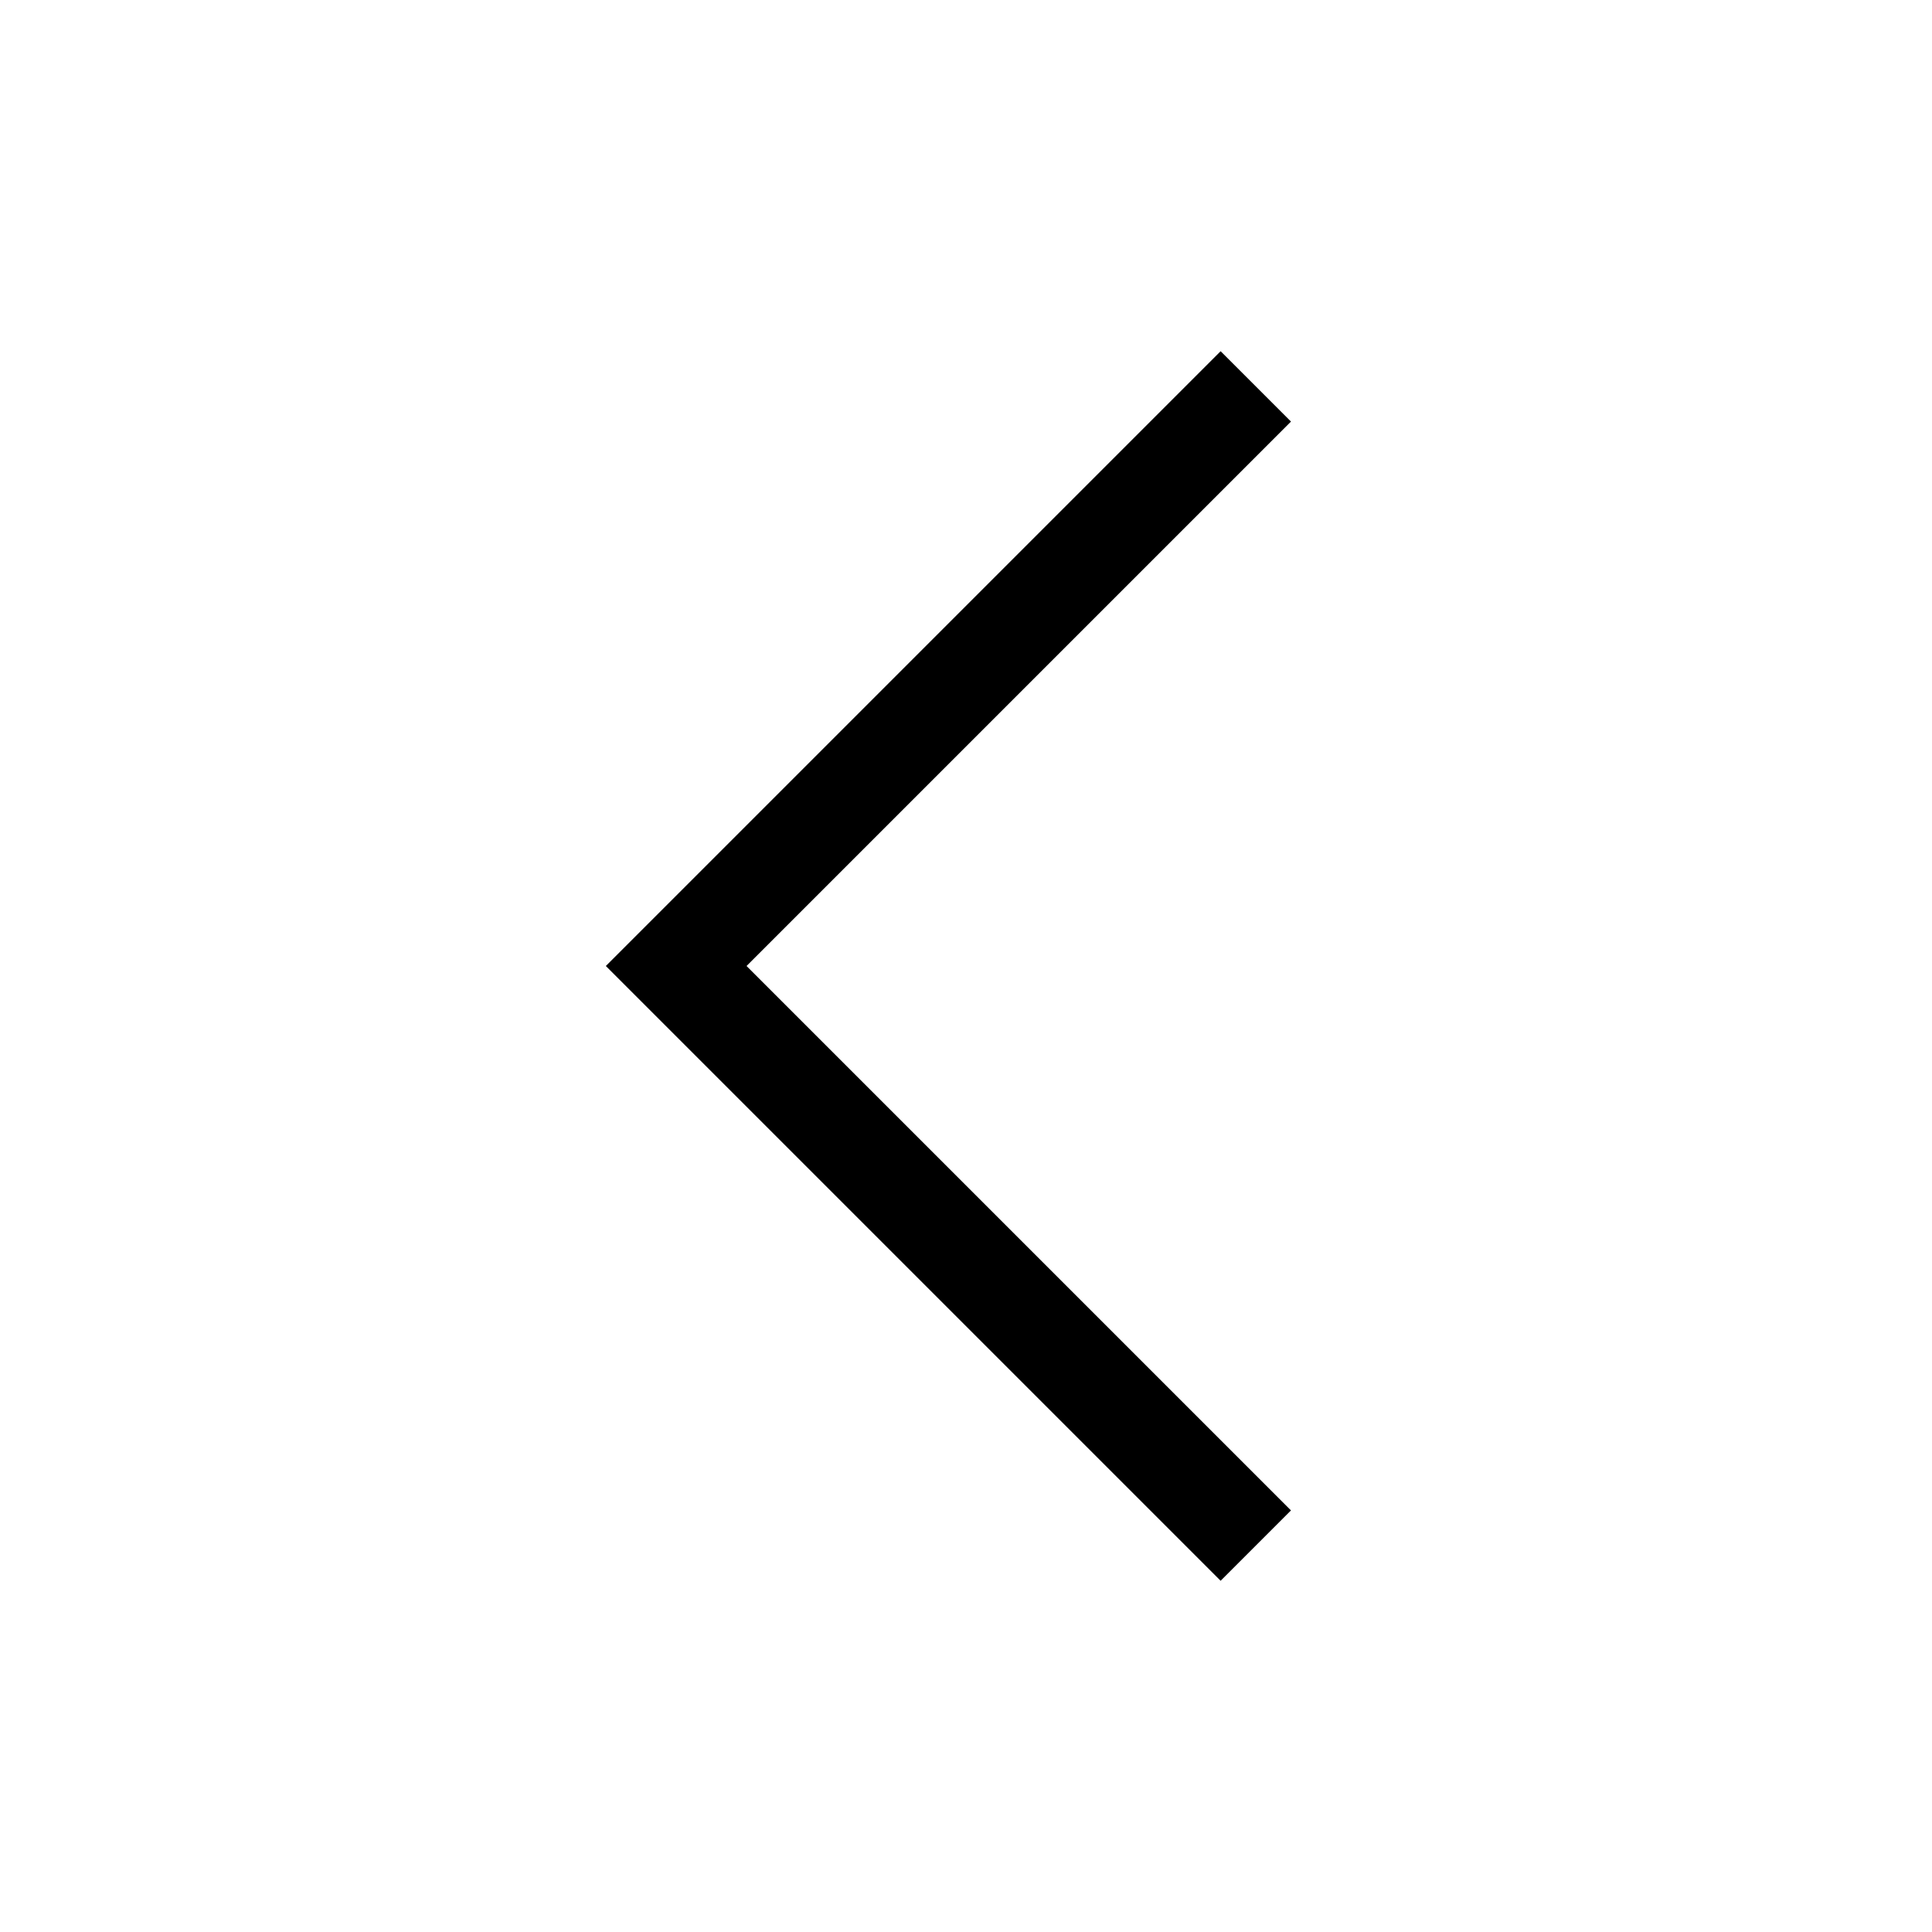
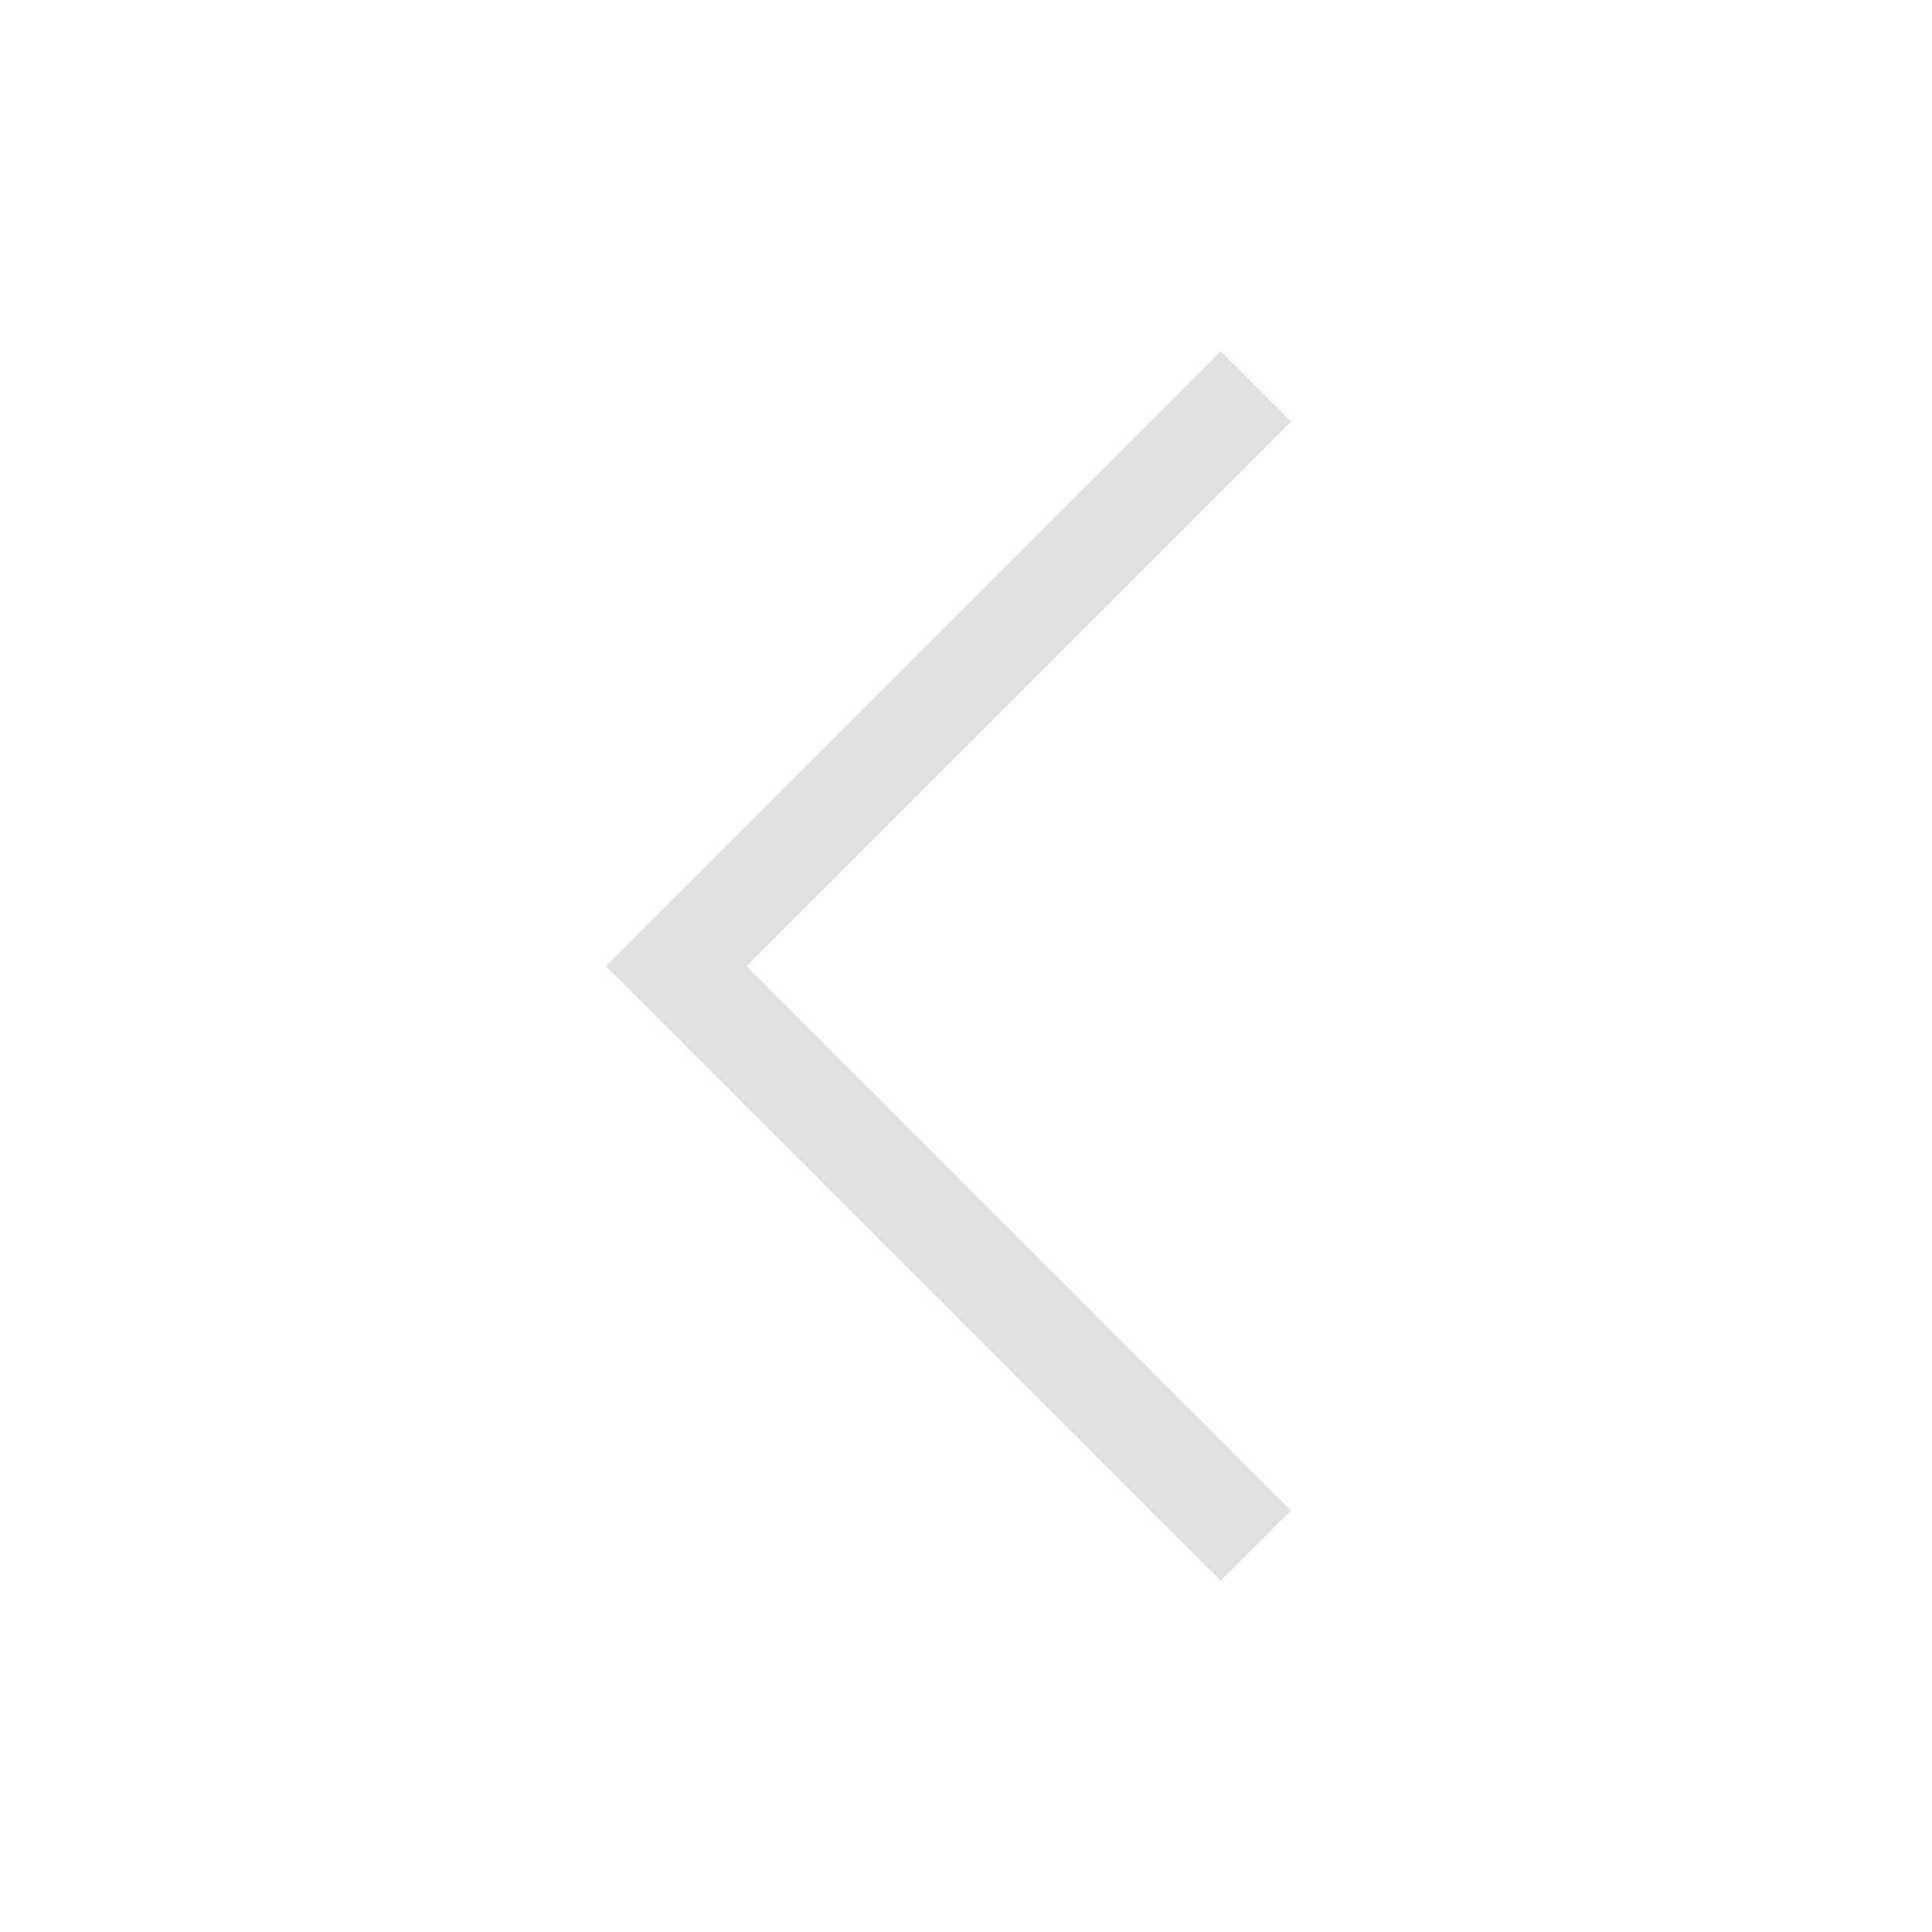
<svg xmlns="http://www.w3.org/2000/svg" width="20" height="20" viewBox="0 0 20 20" data-svg="chevron-left">
-   <polyline fill="none" stroke="#000" stroke-width="1.03" points="13 16 7 10 13 4" />
+   <polyline fill="none" stroke="#e0e0e0" stroke-width="1.03" points="13 16 7 10 13 4" />
</svg>
